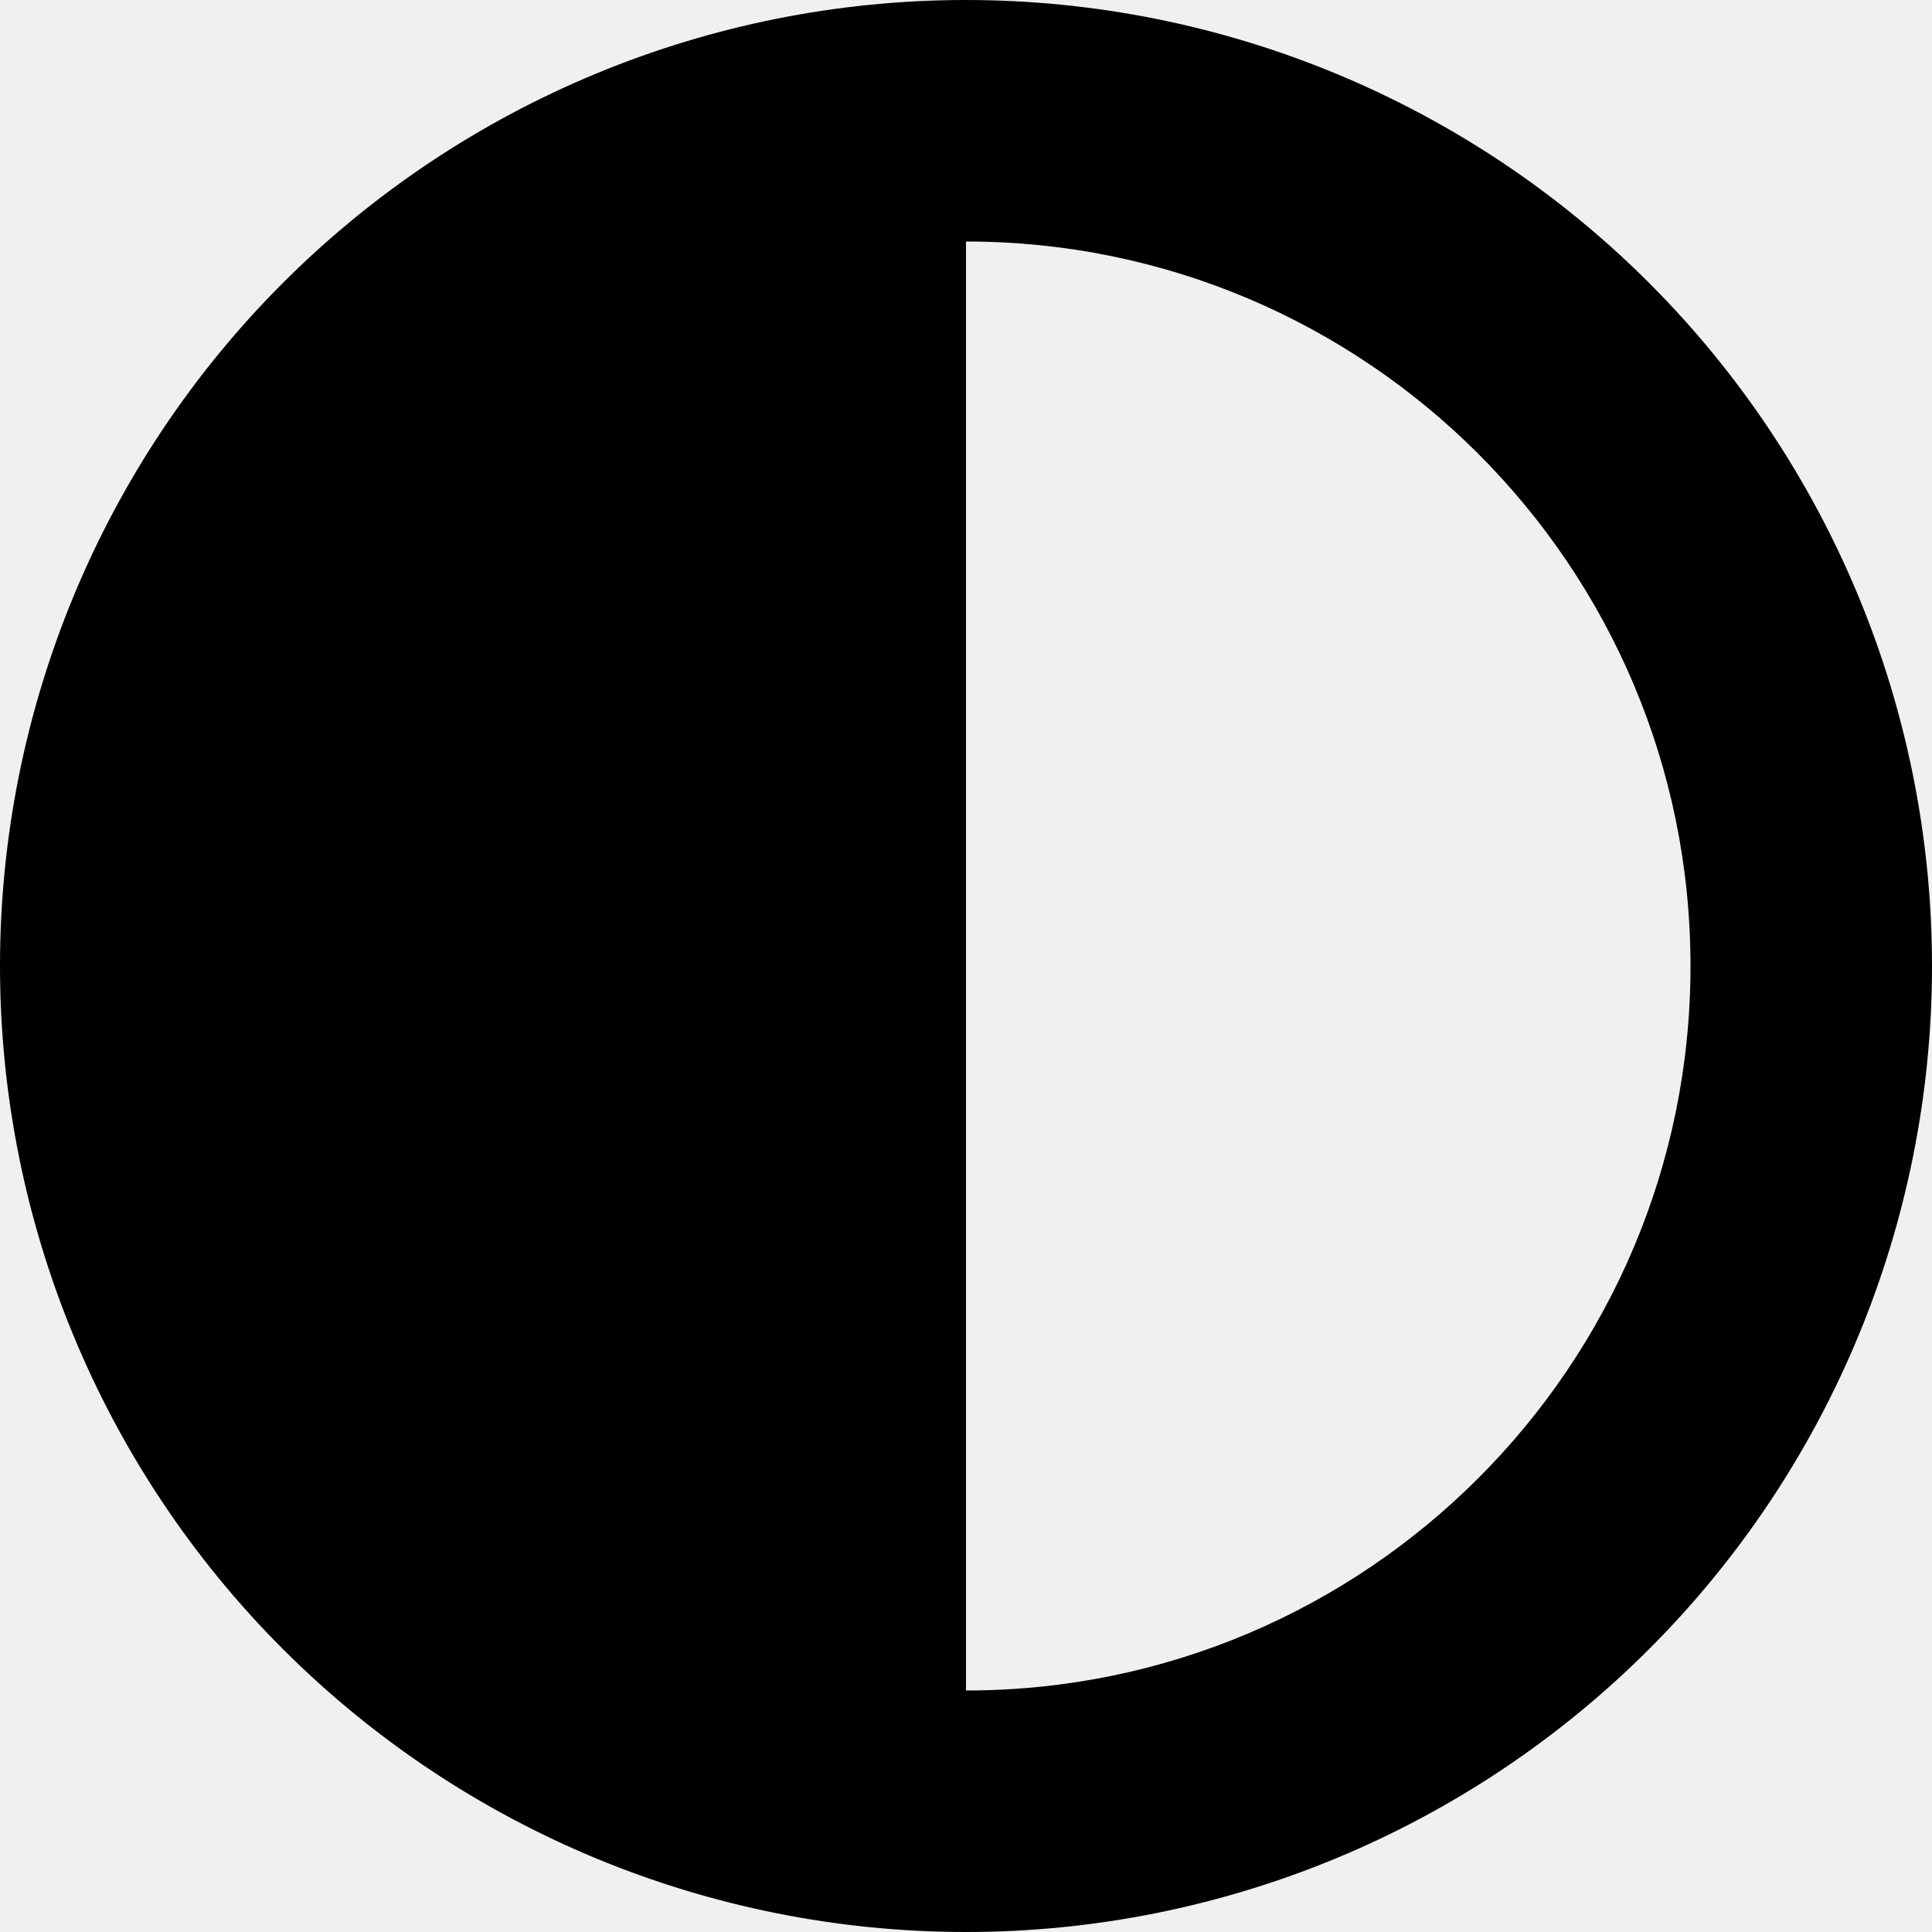
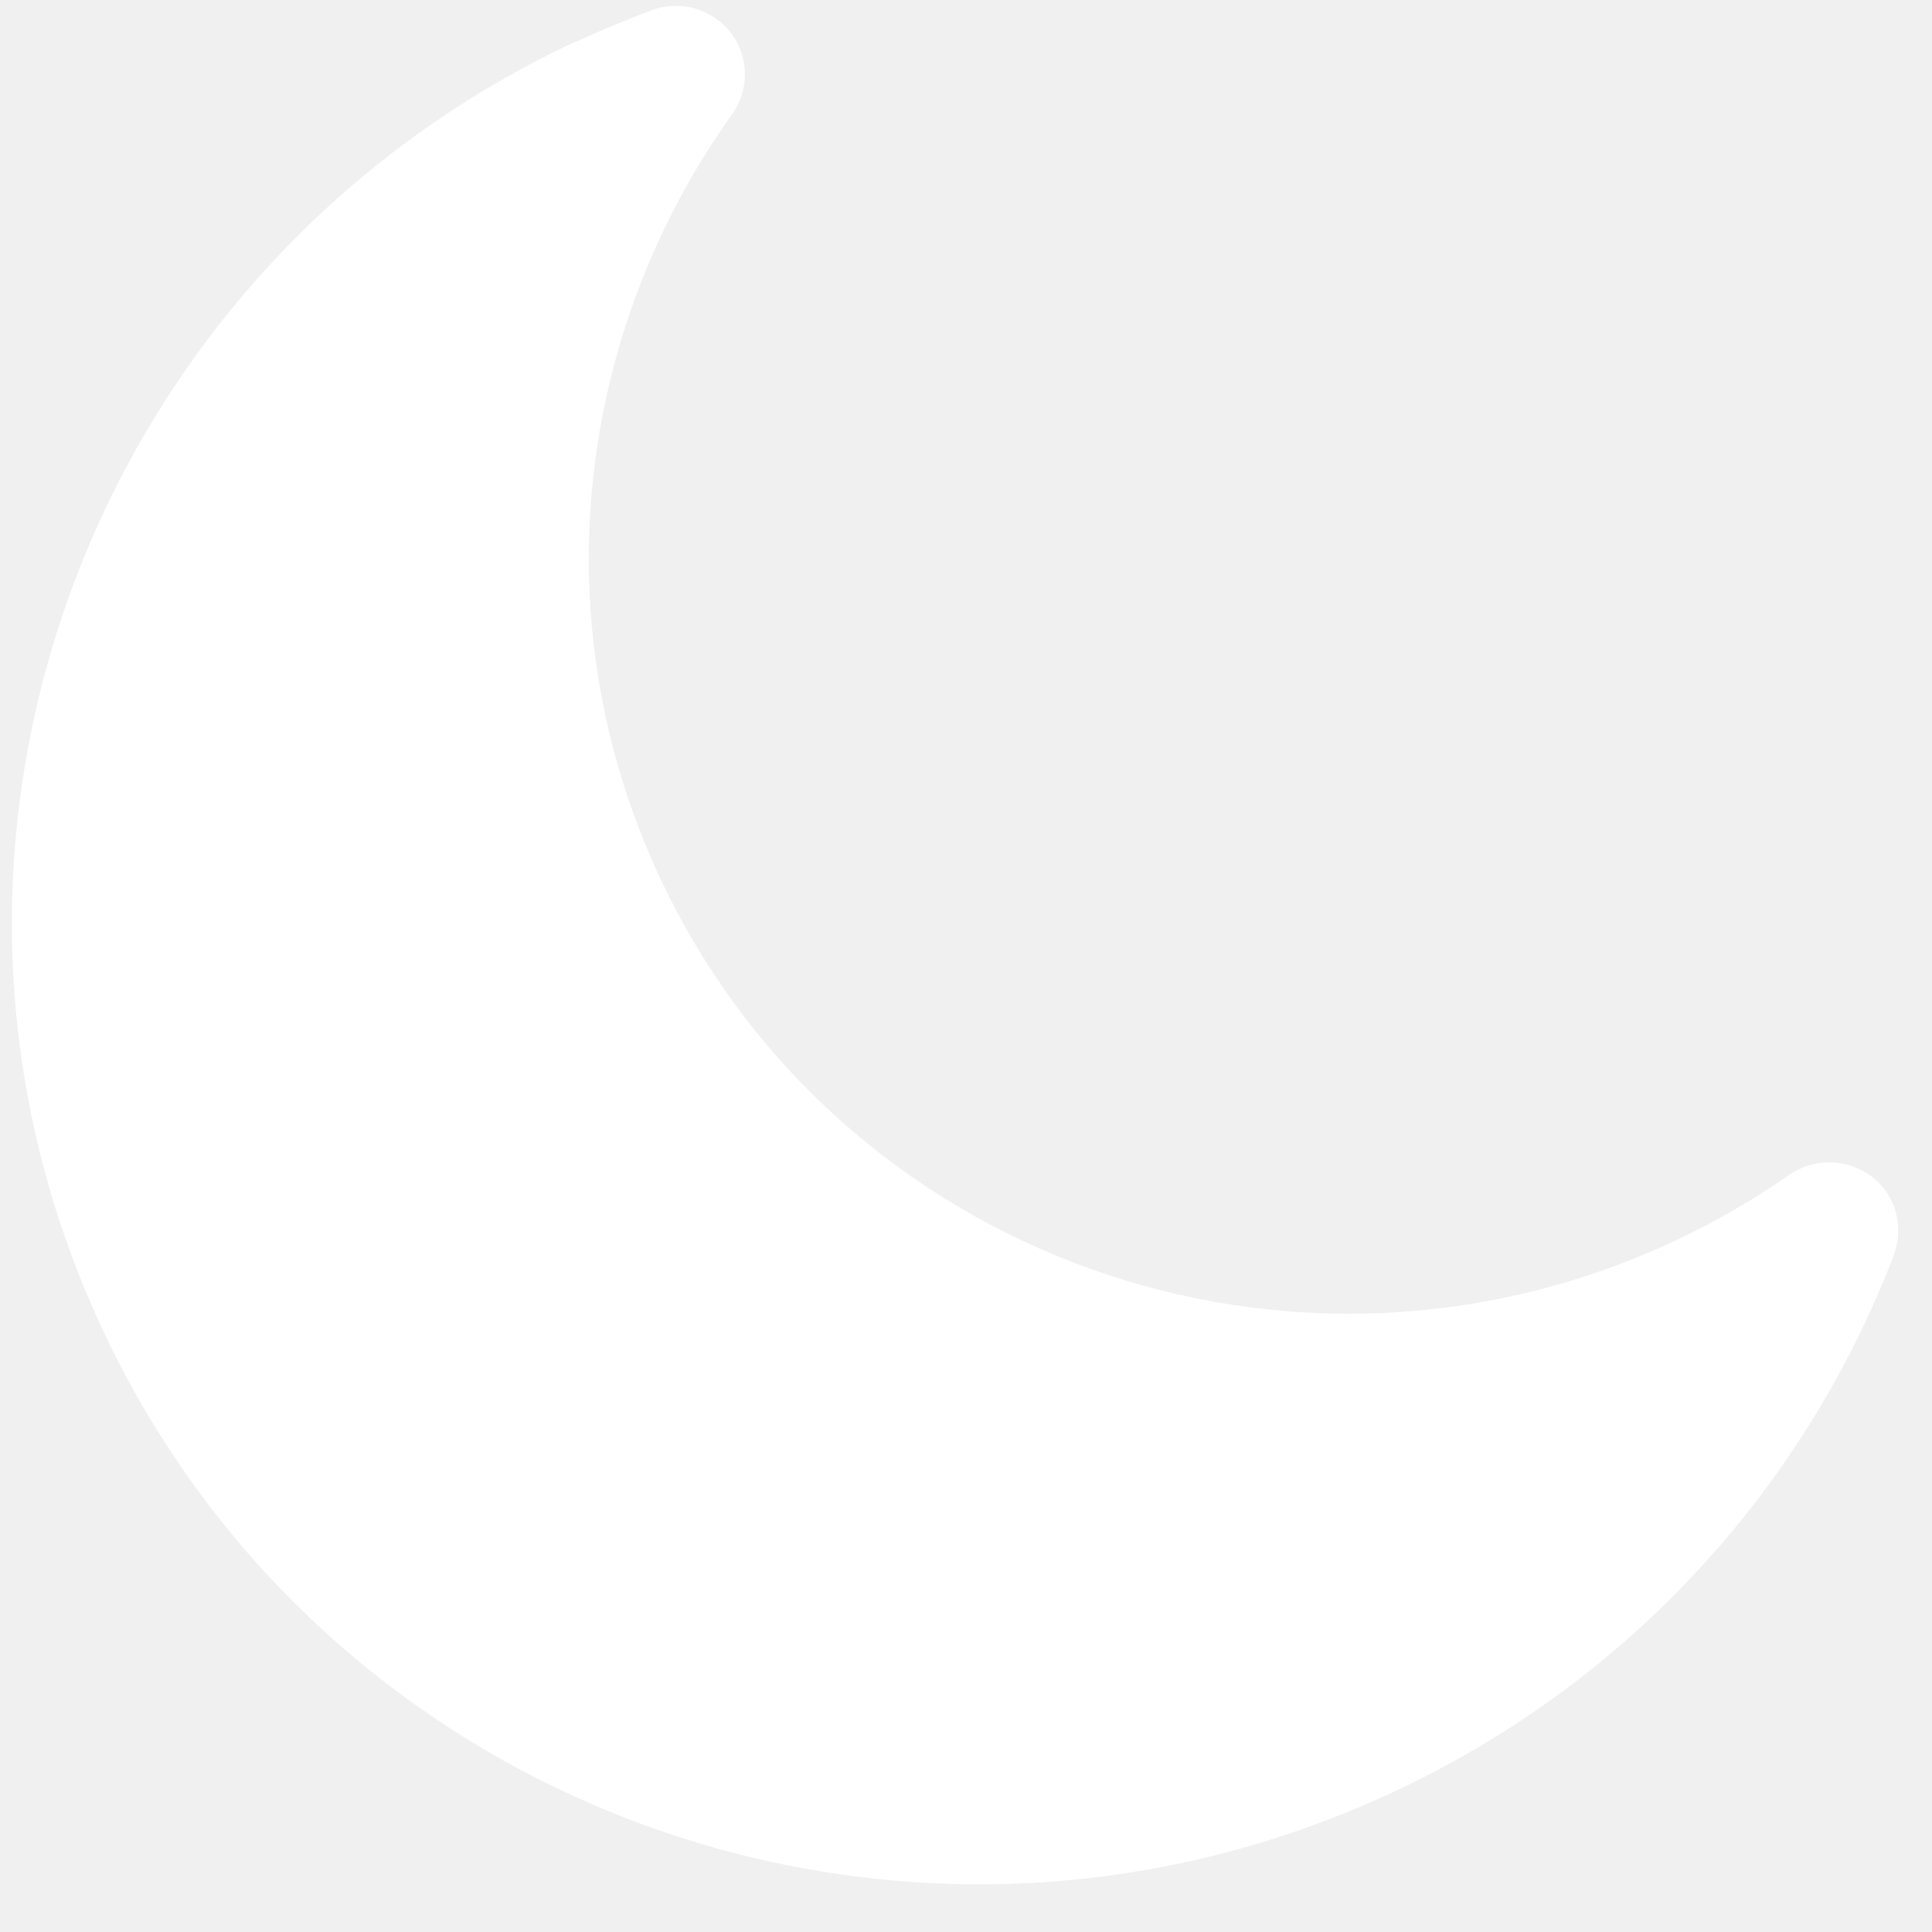
<svg xmlns="http://www.w3.org/2000/svg" width="30" height="30" viewBox="0 0 30 30" fill="none">
-   <path d="M26.25 15C26.25 8.789 21.211 3.75 15 3.75V26.25C21.211 26.25 26.25 21.211 26.25 15ZM0 15C0 11.022 1.58 7.206 4.393 4.393C7.206 1.58 11.022 0 15 0C18.978 0 22.794 1.58 25.607 4.393C28.42 7.206 30 11.022 30 15C30 18.978 28.42 22.794 25.607 25.607C22.794 28.42 18.978 30 15 30C11.022 30 7.206 28.42 4.393 25.607C1.58 22.794 0 18.978 0 15Z" fill="black" />
+   <path d="M8.925 0.651C1.357 4.2 -1.92 13.155 1.597 20.654C5.113 28.154 14.093 31.362 21.661 27.814C25.375 26.073 28.051 23.028 29.406 19.493C29.573 19.053 29.437 18.554 29.065 18.27C28.692 17.986 28.17 17.973 27.781 18.244C27.229 18.628 26.642 18.97 26.011 19.266C20.073 22.05 13.016 19.531 10.252 13.638C8.382 9.648 8.959 5.14 11.367 1.777C11.641 1.39 11.632 0.876 11.347 0.507C11.062 0.138 10.561 -0.005 10.115 0.16C9.715 0.311 9.32 0.474 8.928 0.657L8.925 0.651Z" fill="white" />
</svg>
